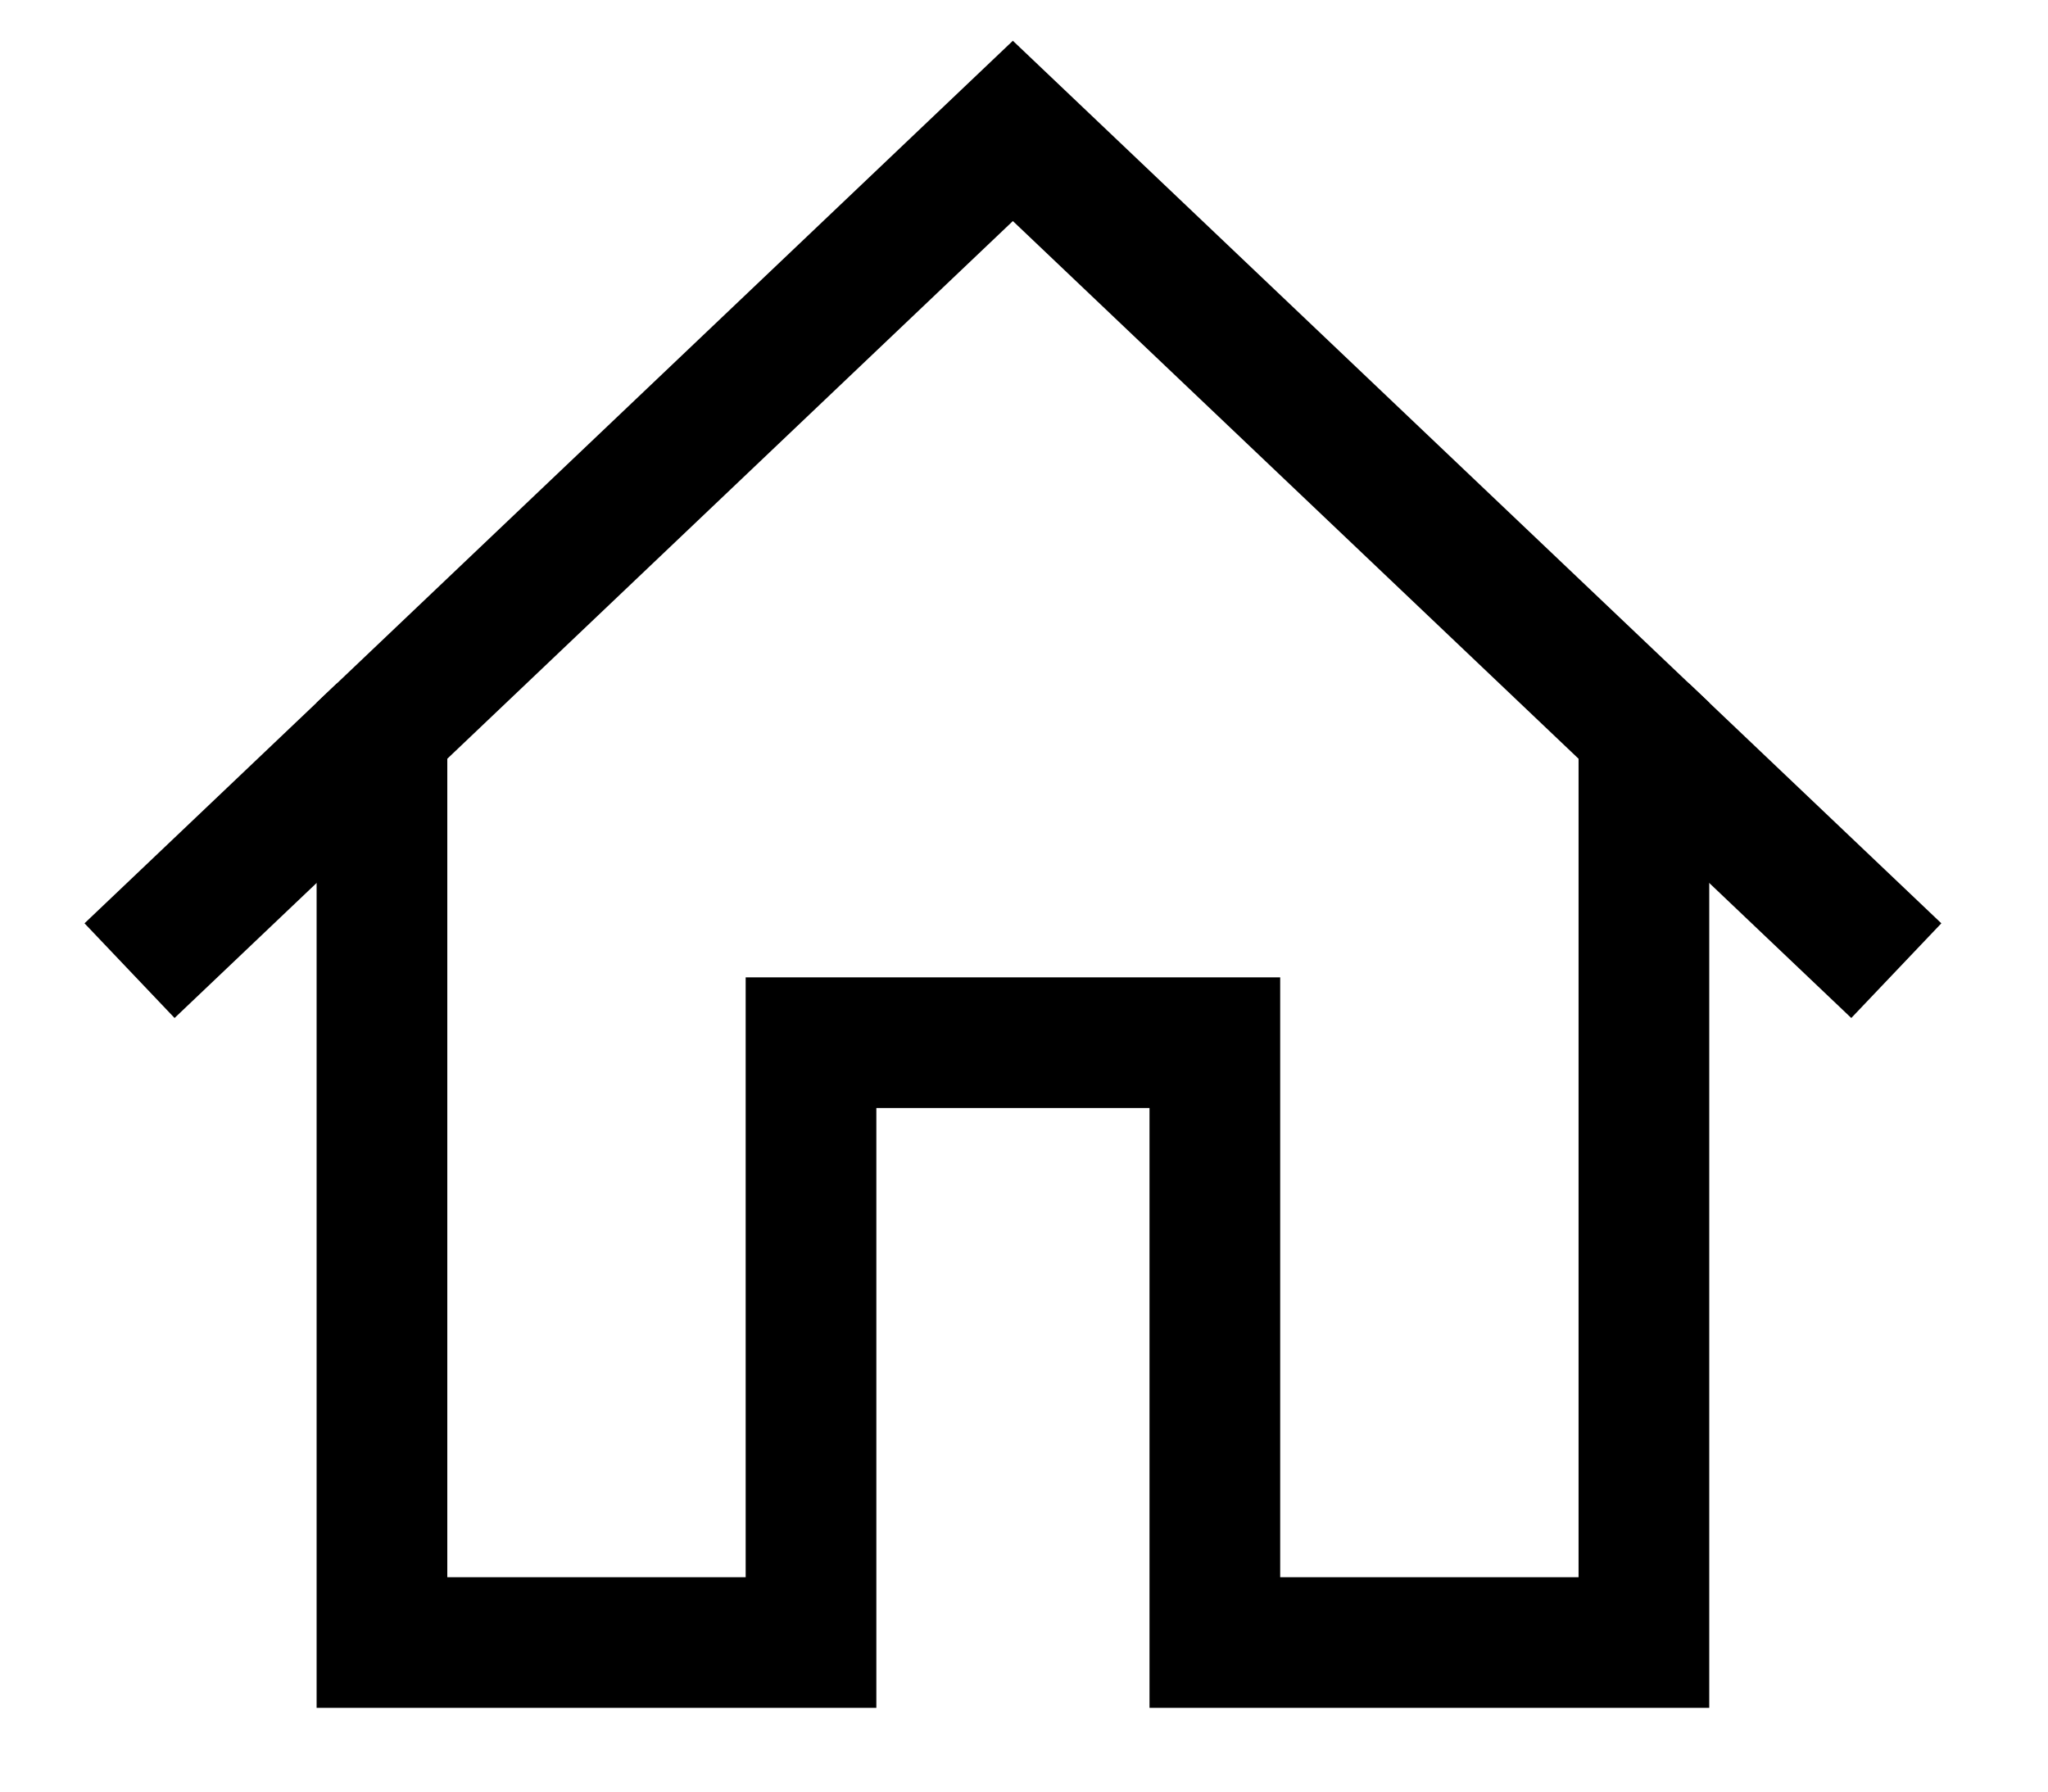
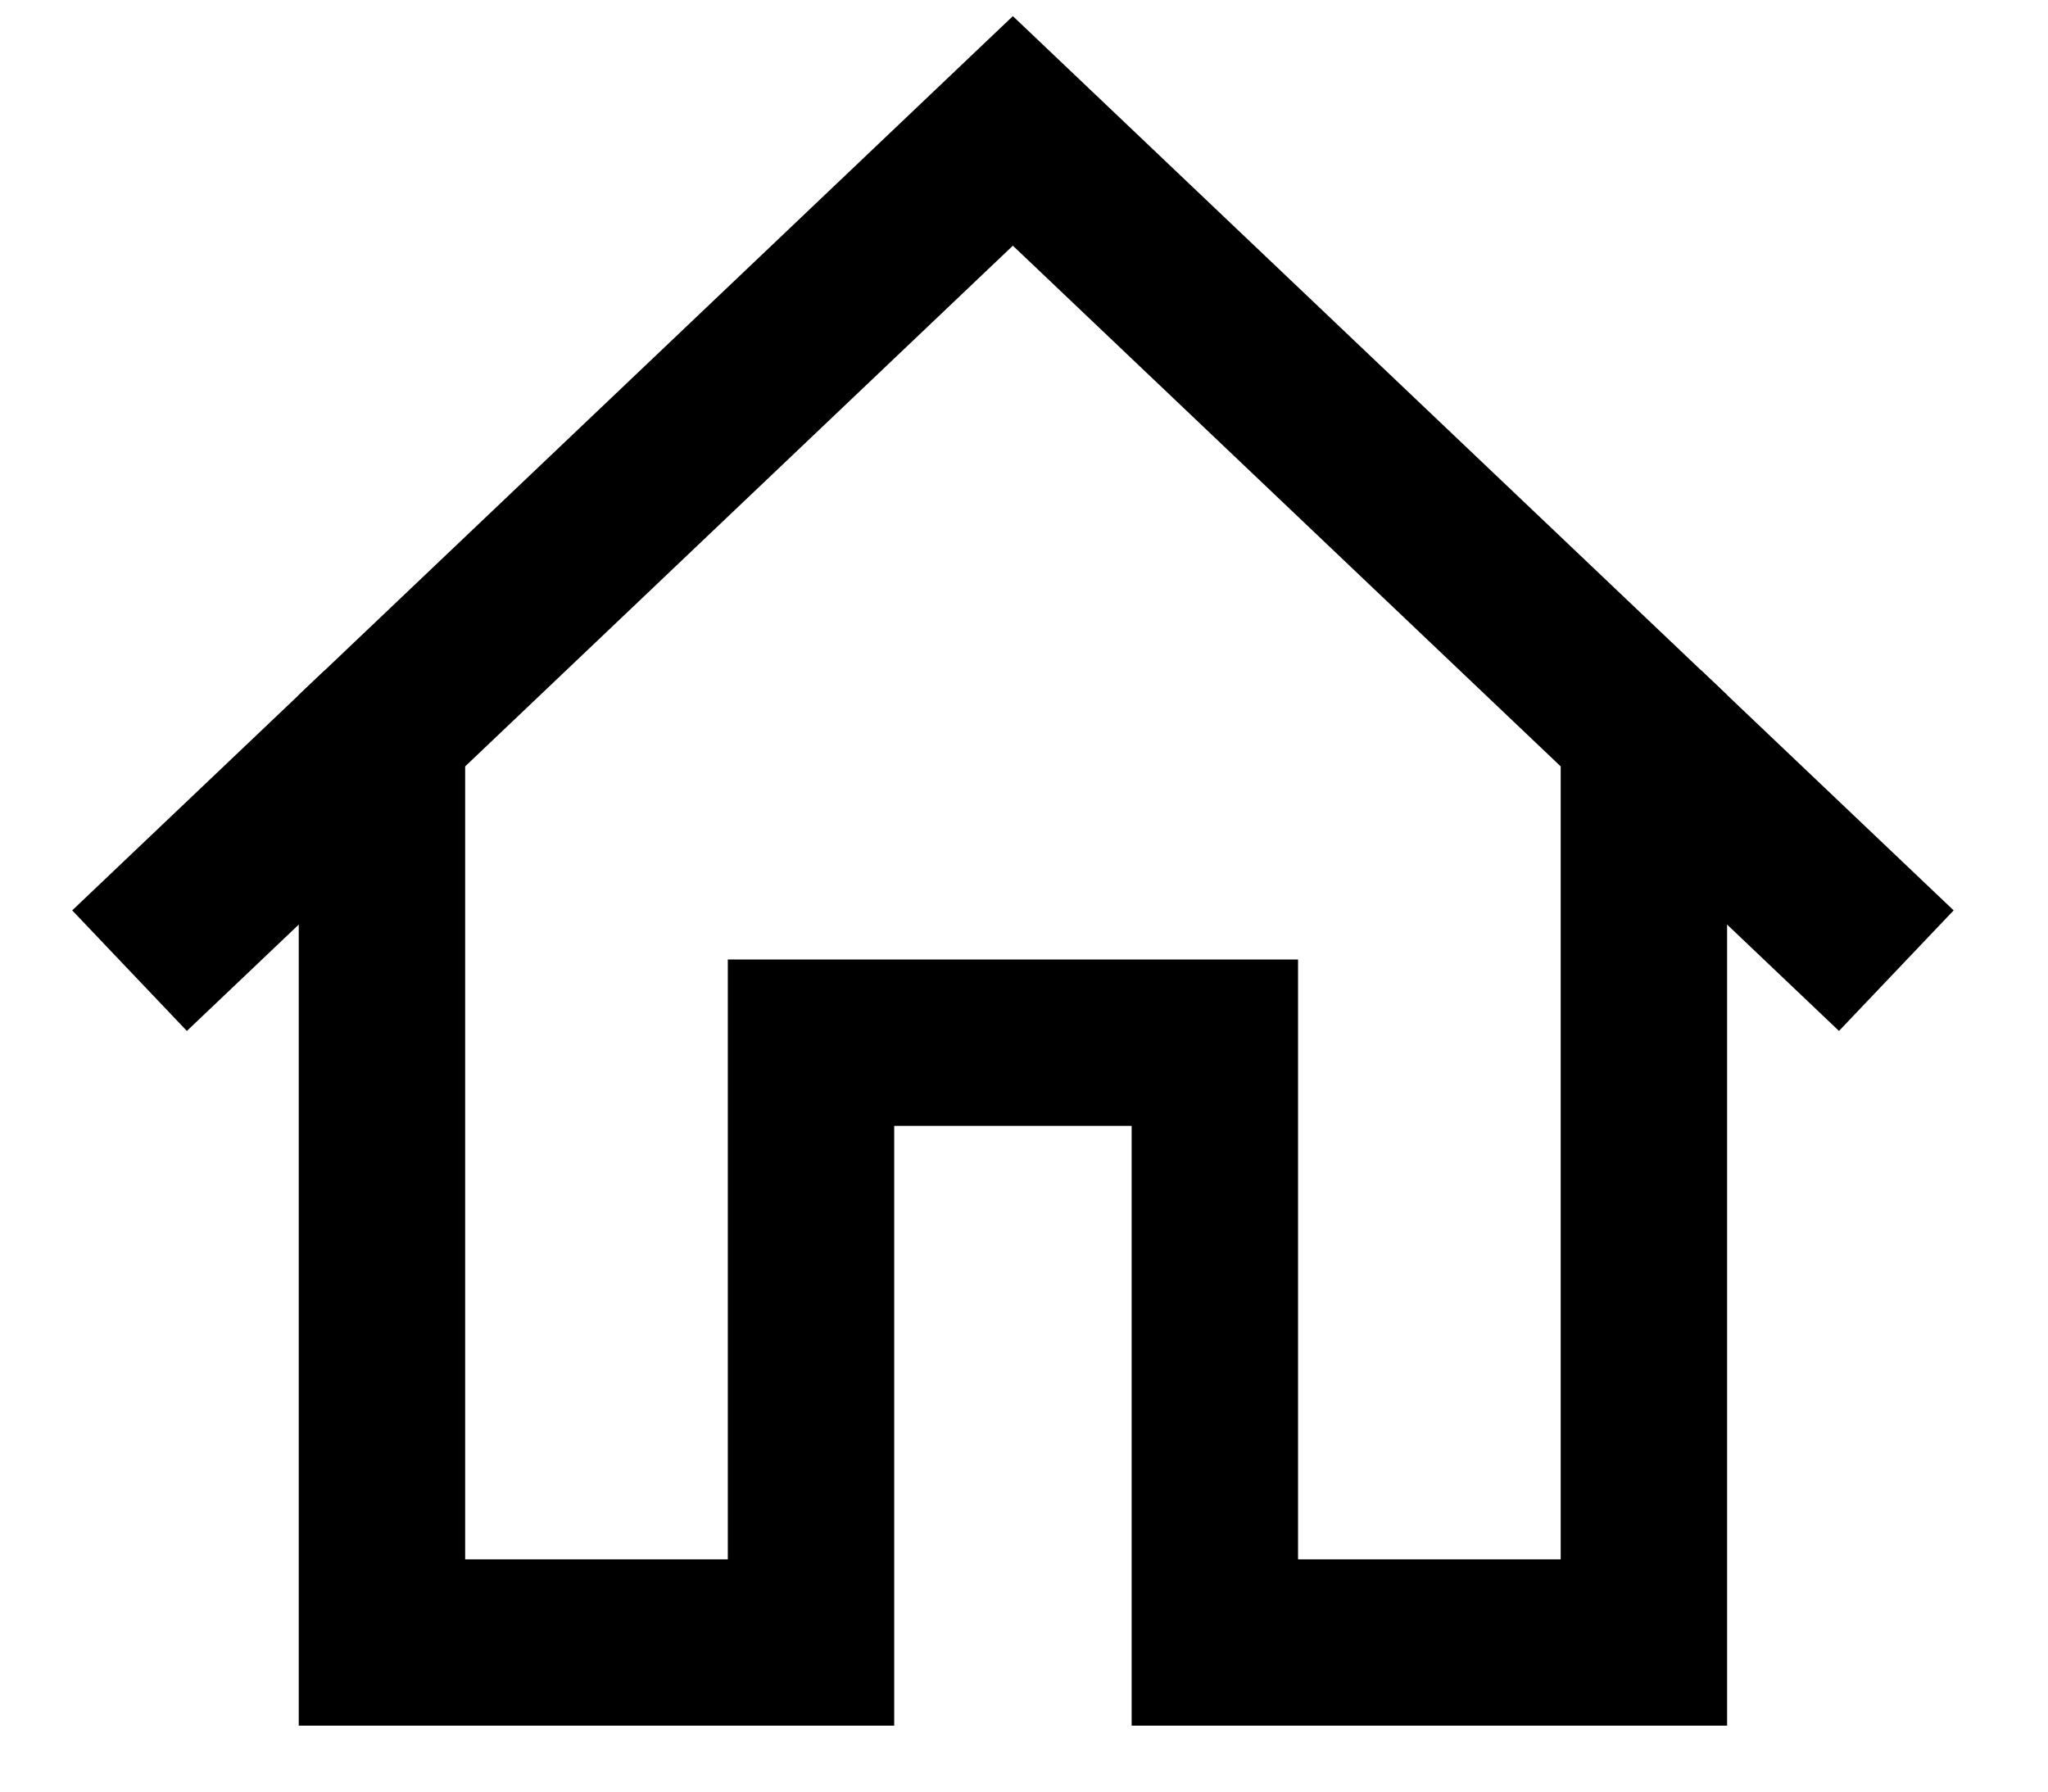
<svg xmlns="http://www.w3.org/2000/svg" width="16px" height="14px" viewBox="0 0 16 14" version="1.1">
  <defs />
  <g id="1440" stroke="none" stroke-width="1" fill="none" fill-rule="evenodd">
    <g id="1680_ST_4.2_PE_CAS-OnlineMarketing@2x" transform="translate(-338, -344)" stroke="#000000">
      <g id="content">
        <g id="home-icon" transform="translate(339, 345)">
          <g>
-             <polygon id="Stroke-1" stroke-width="1.021" points="1.984 4.71 1.984 11.835 5.336 11.835 5.336 7.148 8.491 7.148 8.491 11.835 11.843 11.835 11.843 4.71 6.913 0.023" />
-             <path d="M1.984,4.71 L0.012,6.585" id="Stroke-3" stroke-width="1.021" />
-             <path d="M11.843,4.71 L13.815,6.585" id="Stroke-5" stroke-width="1.021" />
+             <polygon id="Stroke-1" stroke-width="1.3" points="1.984 4.71 1.984 11.835 5.336 11.835 5.336 7.148 8.491 7.148 8.491 11.835 11.843 11.835 11.843 4.71 6.913 0.023" />
+             <path d="M1.984,4.71 L0.012,6.585" id="Stroke-3" stroke-width="1.3" />
+             <path d="M11.843,4.71 L13.815,6.585" id="Stroke-5" stroke-width="1.3" />
          </g>
        </g>
      </g>
    </g>
  </g>
</svg>
